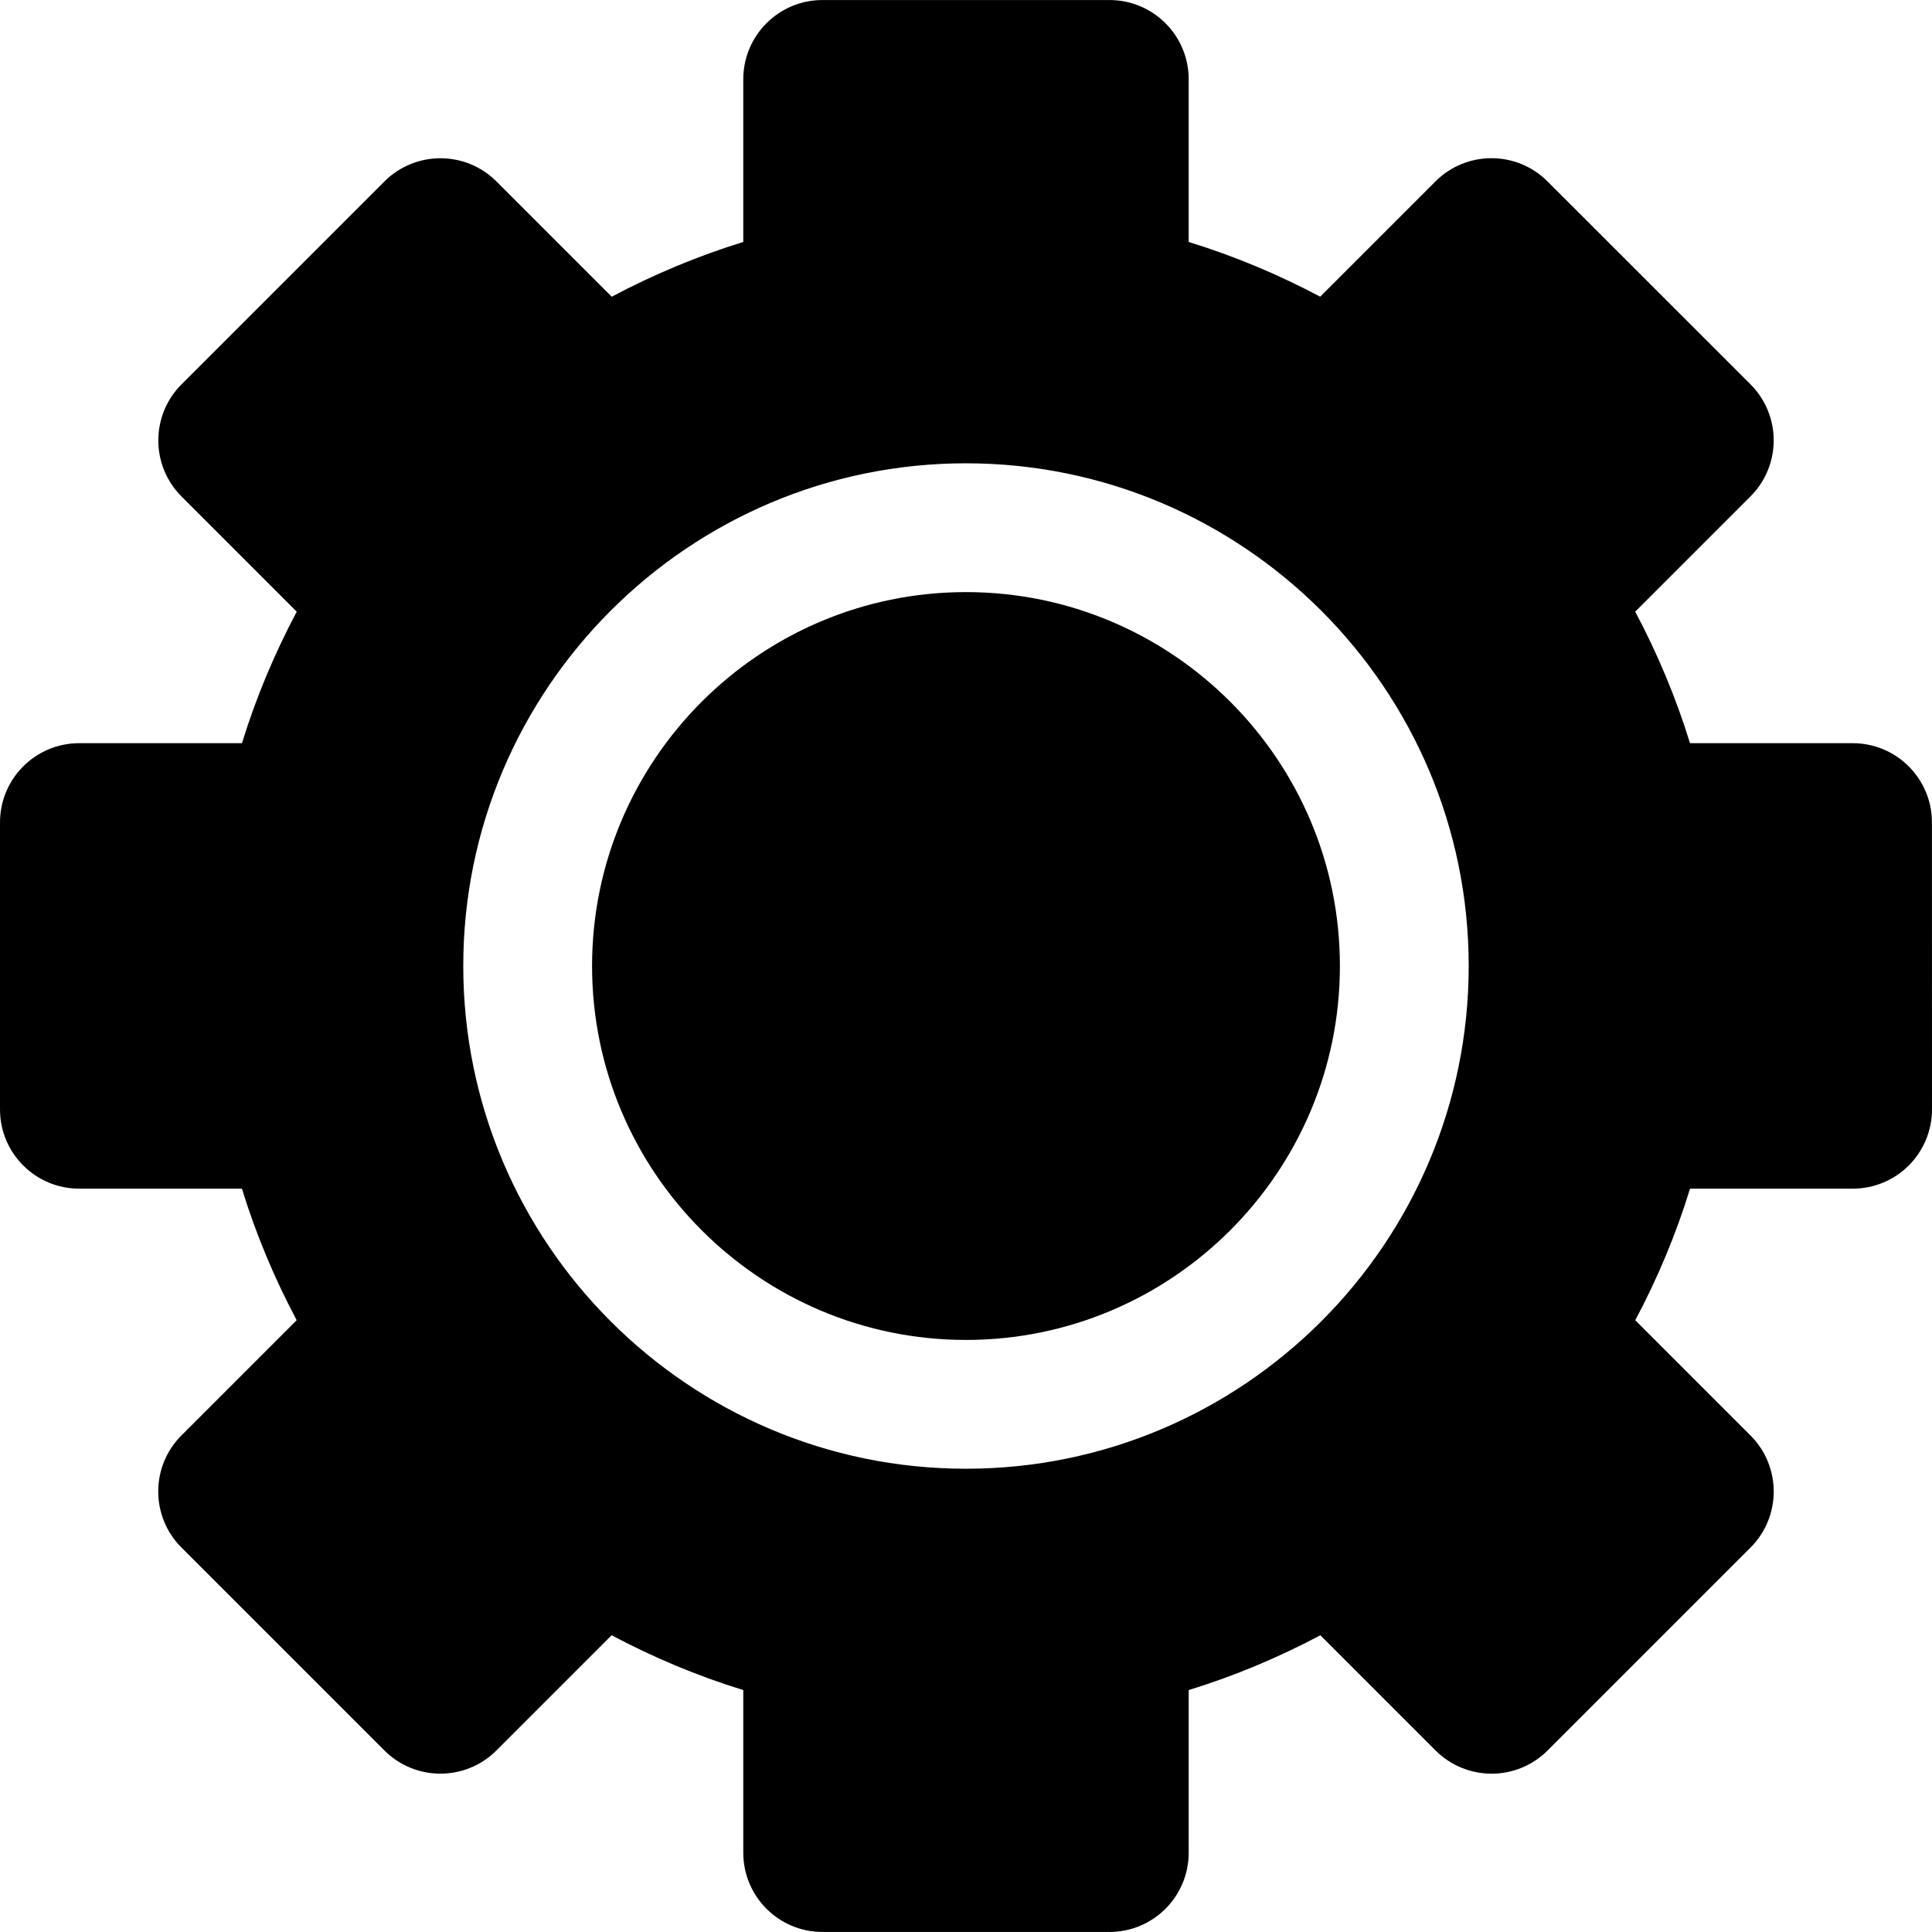
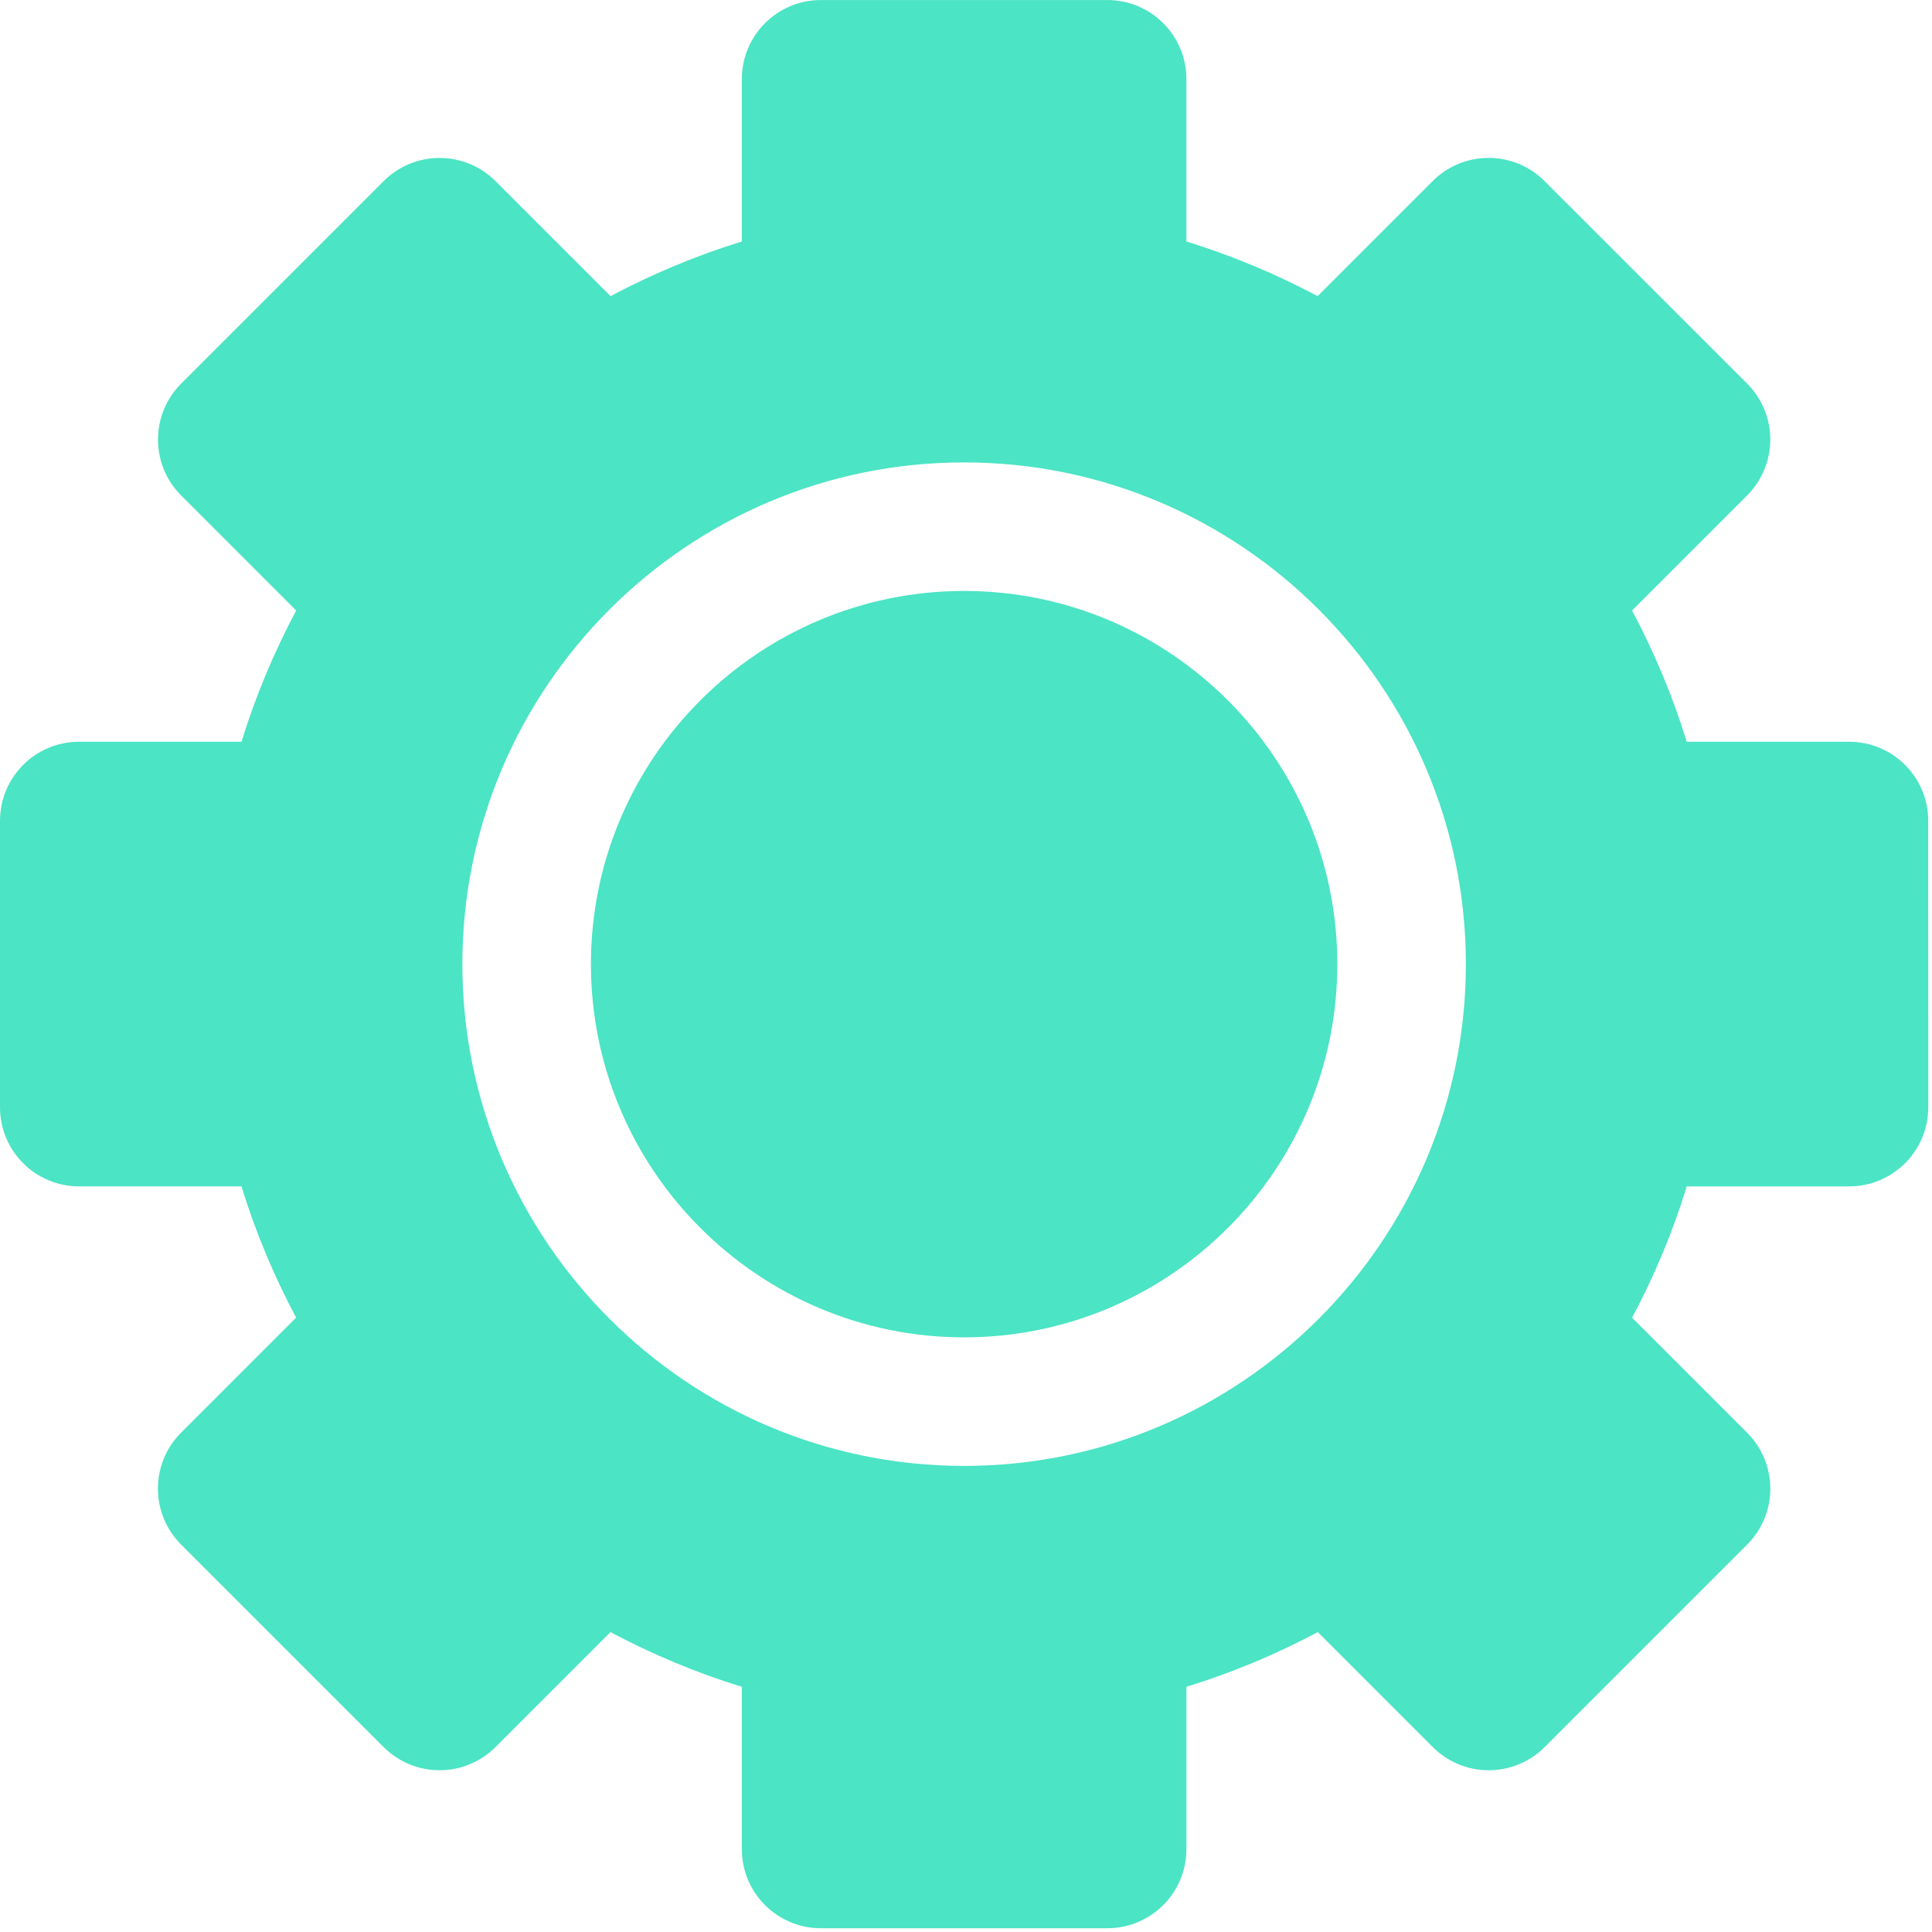
- <svg xmlns="http://www.w3.org/2000/svg" version="1.1" id="Capa_1" x="0px" y="0px" viewBox="0 0 477.08 477.08" style="enable-background:new 0 0 477.08 477.08;" xml:space="preserve">
-   <g>
-     <path d="M477.064,203.08c0-10.801-8.759-19.56-19.56-19.56h-40.182c-3.487-11.337-8.061-22.175-13.526-32.48l28.465-28.465   c3.673-3.673,5.731-8.65,5.731-13.837s-2.066-10.164-5.731-13.837l-50.128-50.106c-7.641-7.64-20.026-7.64-27.667,0l-28.465,28.465   c-10.303-5.459-21.143-10.024-32.472-13.511V19.575c0-10.809-8.759-19.567-19.568-19.567h-70.86   c-10.801,0-19.56,8.759-19.56,19.567V59.75c-11.337,3.486-22.184,8.06-32.488,13.518l-28.457-28.458   c-7.633-7.64-20.025-7.64-27.666-0.008L44.818,94.916c-7.633,7.633-7.633,20.041,0,27.673l28.458,28.458   c-5.466,10.297-10.04,21.143-13.526,32.472h-40.19C8.759,183.52,0,192.279,0,203.087v70.876c0,10.801,8.759,19.56,19.559,19.56   h40.182c3.479,11.337,8.052,22.184,13.518,32.478L44.802,354.46c-7.64,7.641-7.64,20.034,0,27.673l50.114,50.114   c7.64,7.641,20.033,7.641,27.674,0l28.443-28.443c10.311,5.475,21.166,10.049,32.51,13.534v40.167   c0,10.809,8.759,19.566,19.56,19.566h70.86c10.809,0,19.568-8.757,19.568-19.566v-40.167c11.345-3.486,22.199-8.059,32.51-13.534   l28.451,28.451c3.673,3.672,8.649,5.729,13.836,5.729c5.187,0,10.165-2.058,13.836-5.729l50.106-50.106   c7.633-7.641,7.633-20.034,0-27.665l-28.465-28.466c5.474-10.303,10.047-21.158,13.526-32.494h40.182   c5.187,0,10.165-2.058,13.836-5.731c3.665-3.672,5.731-8.649,5.731-13.836L477.064,203.08z M238.532,362.683   c-68.446,0-124.134-55.689-124.134-124.143c0-68.446,55.688-124.134,124.134-124.134c68.454,0,124.143,55.688,124.143,124.134   C362.675,306.994,306.986,362.683,238.532,362.683z" />
-     <path d="M238.532,146.21c-50.912,0-92.329,41.417-92.329,92.329c0,50.914,41.417,92.339,92.329,92.339   c50.914,0,92.339-41.425,92.339-92.339C330.871,187.627,289.446,146.21,238.532,146.21z" />
+ <svg xmlns="http://www.w3.org/2000/svg" width="478px" height="478px" viewBox="0 0 478 478" version="1.1">
+   <defs />
+   <g id="Page-1" stroke="none" stroke-width="1" fill="none" fill-rule="evenodd">
+     <g id="tech_header" fill-rule="nonzero" fill="#4BE4C4">
+       <path d="M477.064,203.08 C477.064,192.279 468.305,183.52 457.504,183.52 L417.322,183.52 C413.835,172.183 409.261,161.345 403.796,151.04 L432.261,122.575 C435.934,118.902 437.992,113.925 437.992,108.738 C437.992,103.551 435.926,98.574 432.261,94.901 L382.133,44.795 C374.492,37.155 362.107,37.155 354.466,44.795 L326.001,73.26 C315.698,67.801 304.858,63.236 293.529,59.749 L293.529,19.575 C293.529,8.766 284.77,0.008 273.961,0.008 L203.101,0.008 C192.3,0.008 183.541,8.767 183.541,19.575 L183.541,59.75 C172.204,63.236 161.357,67.81 151.053,73.268 L122.596,44.81 C114.963,37.17 102.571,37.17 94.93,44.802 L44.818,94.916 C37.185,102.549 37.185,114.957 44.818,122.589 L73.276,151.047 C67.81,161.344 63.236,172.19 59.75,183.519 L19.56,183.519 C8.759,183.52 0,192.279 0,203.087 L0,273.963 C0,284.764 8.759,293.523 19.559,293.523 L59.741,293.523 C63.22,304.86 67.793,315.707 73.259,326.001 L44.802,354.46 C37.162,362.101 37.162,374.494 44.802,382.133 L94.916,432.247 C102.556,439.888 114.949,439.888 122.59,432.247 L151.033,403.804 C161.344,409.279 172.199,413.853 183.543,417.338 L183.543,457.505 C183.543,468.314 192.302,477.071 203.103,477.071 L273.963,477.071 C284.772,477.071 293.531,468.314 293.531,457.505 L293.531,417.338 C304.876,413.852 315.73,409.279 326.041,403.804 L354.492,432.255 C358.165,435.927 363.141,437.984 368.328,437.984 C373.515,437.984 378.493,435.926 382.164,432.255 L432.27,382.149 C439.903,374.508 439.903,362.115 432.27,354.484 L403.805,326.018 C409.279,315.715 413.852,304.86 417.331,293.524 L457.513,293.524 C462.7,293.524 467.678,291.466 471.349,287.793 C475.014,284.121 477.08,279.144 477.08,273.957 L477.064,203.08 Z M238.532,362.683 C170.086,362.683 114.398,306.994 114.398,238.54 C114.398,170.094 170.086,114.406 238.532,114.406 C306.986,114.406 362.675,170.094 362.675,238.54 C362.675,306.994 306.986,362.683 238.532,362.683 Z" id="Shape" />
+       <path d="M238.532,146.21 C187.62,146.21 146.203,187.627 146.203,238.539 C146.203,289.453 187.62,330.878 238.532,330.878 C289.446,330.878 330.871,289.453 330.871,238.539 C330.871,187.627 289.446,146.21 238.532,146.21 Z" id="Shape" />
+     </g>
  </g>
-   <g>
- </g>
-   <g>
- </g>
-   <g>
- </g>
-   <g>
- </g>
-   <g>
- </g>
-   <g>
- </g>
-   <g>
- </g>
-   <g>
- </g>
-   <g>
- </g>
-   <g>
- </g>
-   <g>
- </g>
-   <g>
- </g>
-   <g>
- </g>
-   <g>
- </g>
-   <g>
- </g>
</svg>
